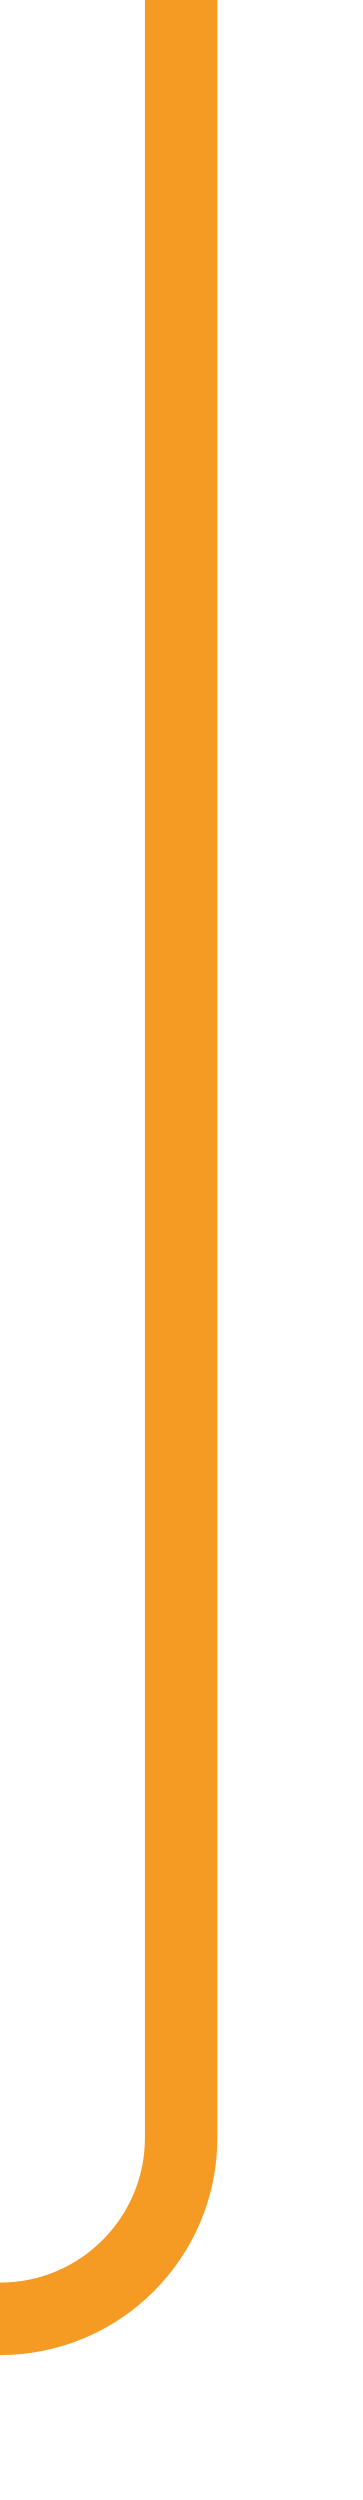
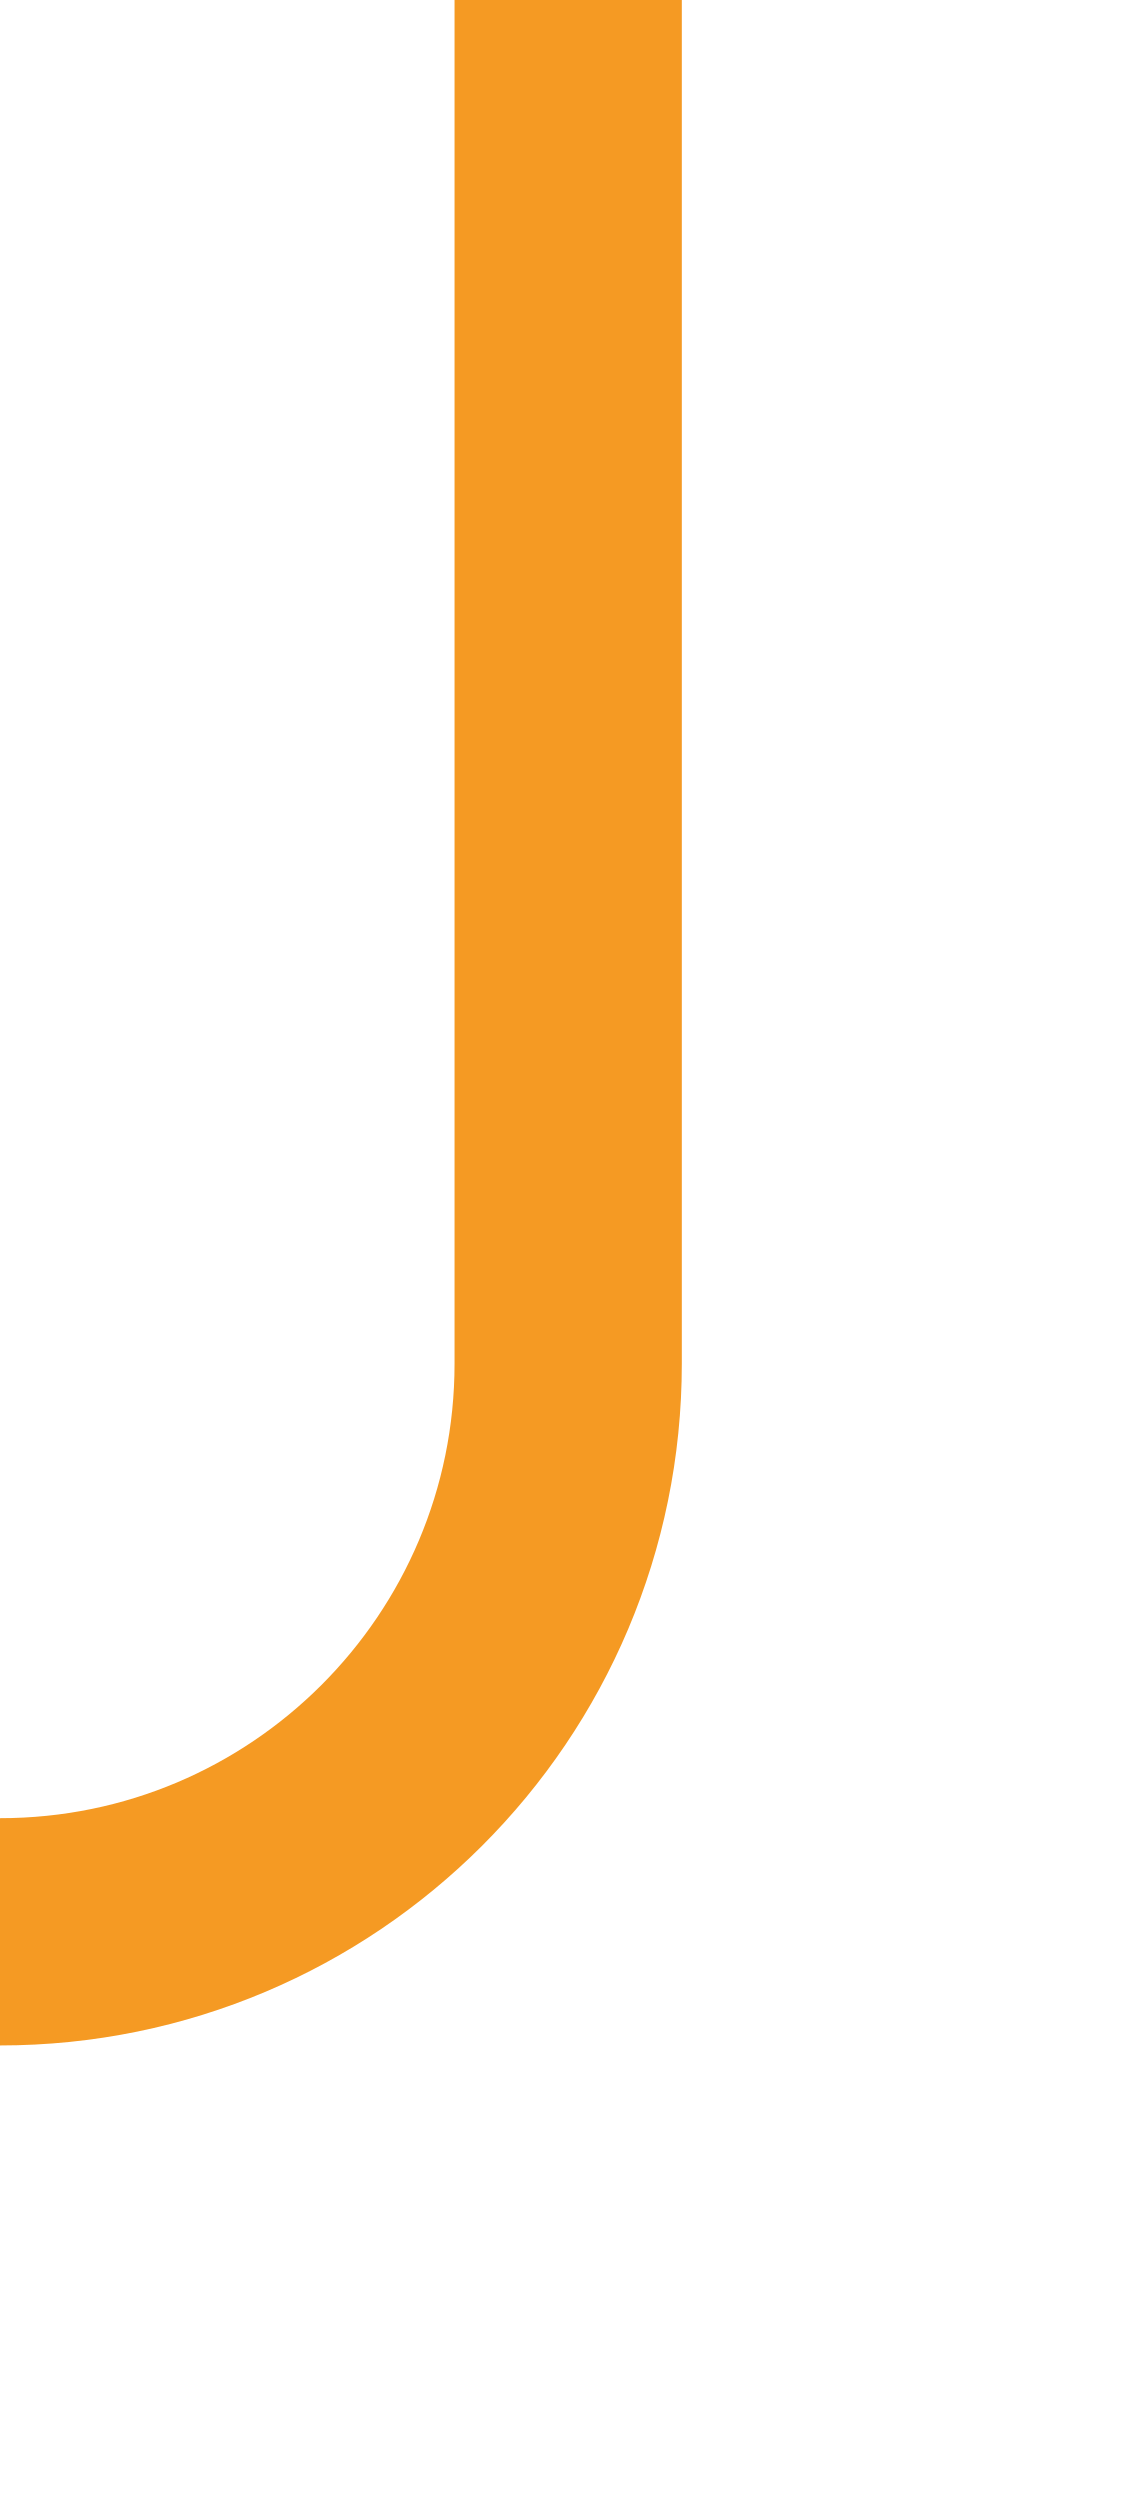
- <svg xmlns="http://www.w3.org/2000/svg" version="1.1" width="10px" height="69px" preserveAspectRatio="xMidYMin meet" viewBox="887 540  8 69">
-   <path d="M 891 540  L 891 599  A 5 5 0 0 1 886 604 L 834 604  A 5 5 0 0 0 829 609 L 829 669  " stroke-width="2" stroke="#f59a23" fill="none" />
+ <svg xmlns="http://www.w3.org/2000/svg" version="1.1" width="10px" height="22px" preserveAspectRatio="xMidYMin meet" viewBox="1039 393  8 22">
+   <path d="M 1043 393  L 1043 405  A 5 5 0 0 1 1038 410 L 896 410  A 5 5 0 0 0 891 415 L 891 422  " stroke-width="2" stroke="#f59a23" fill="none" />
</svg>
